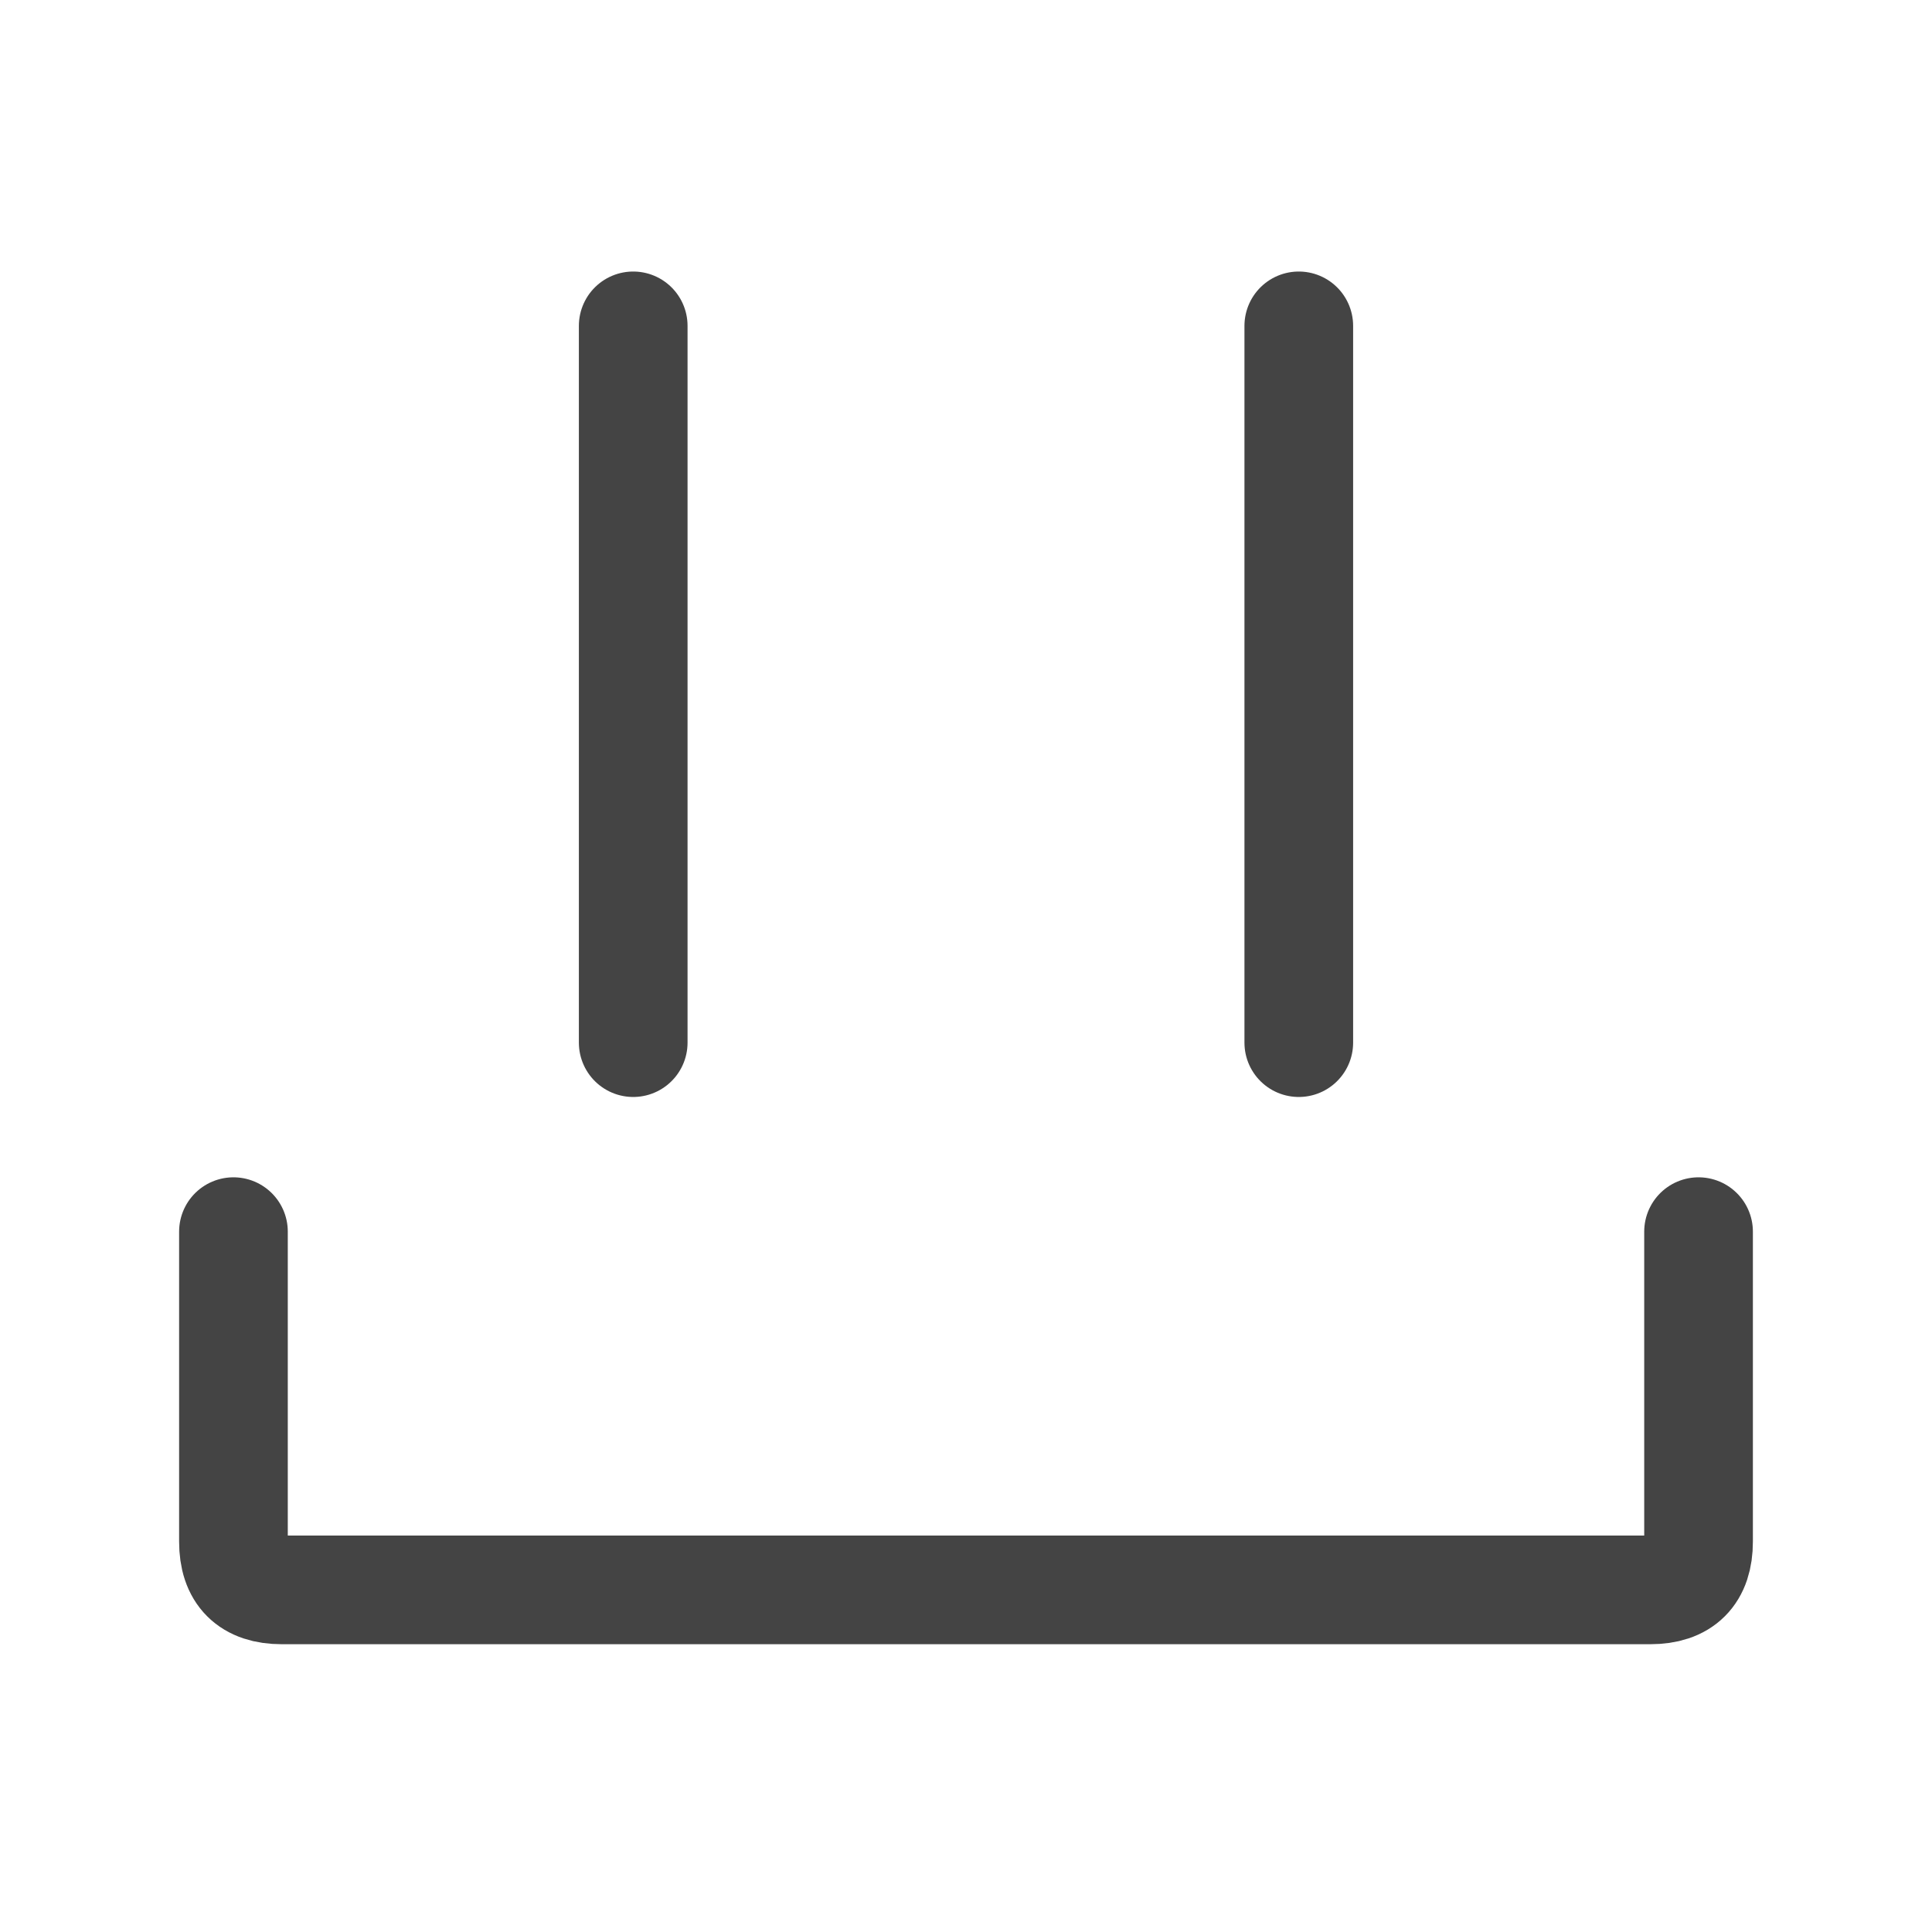
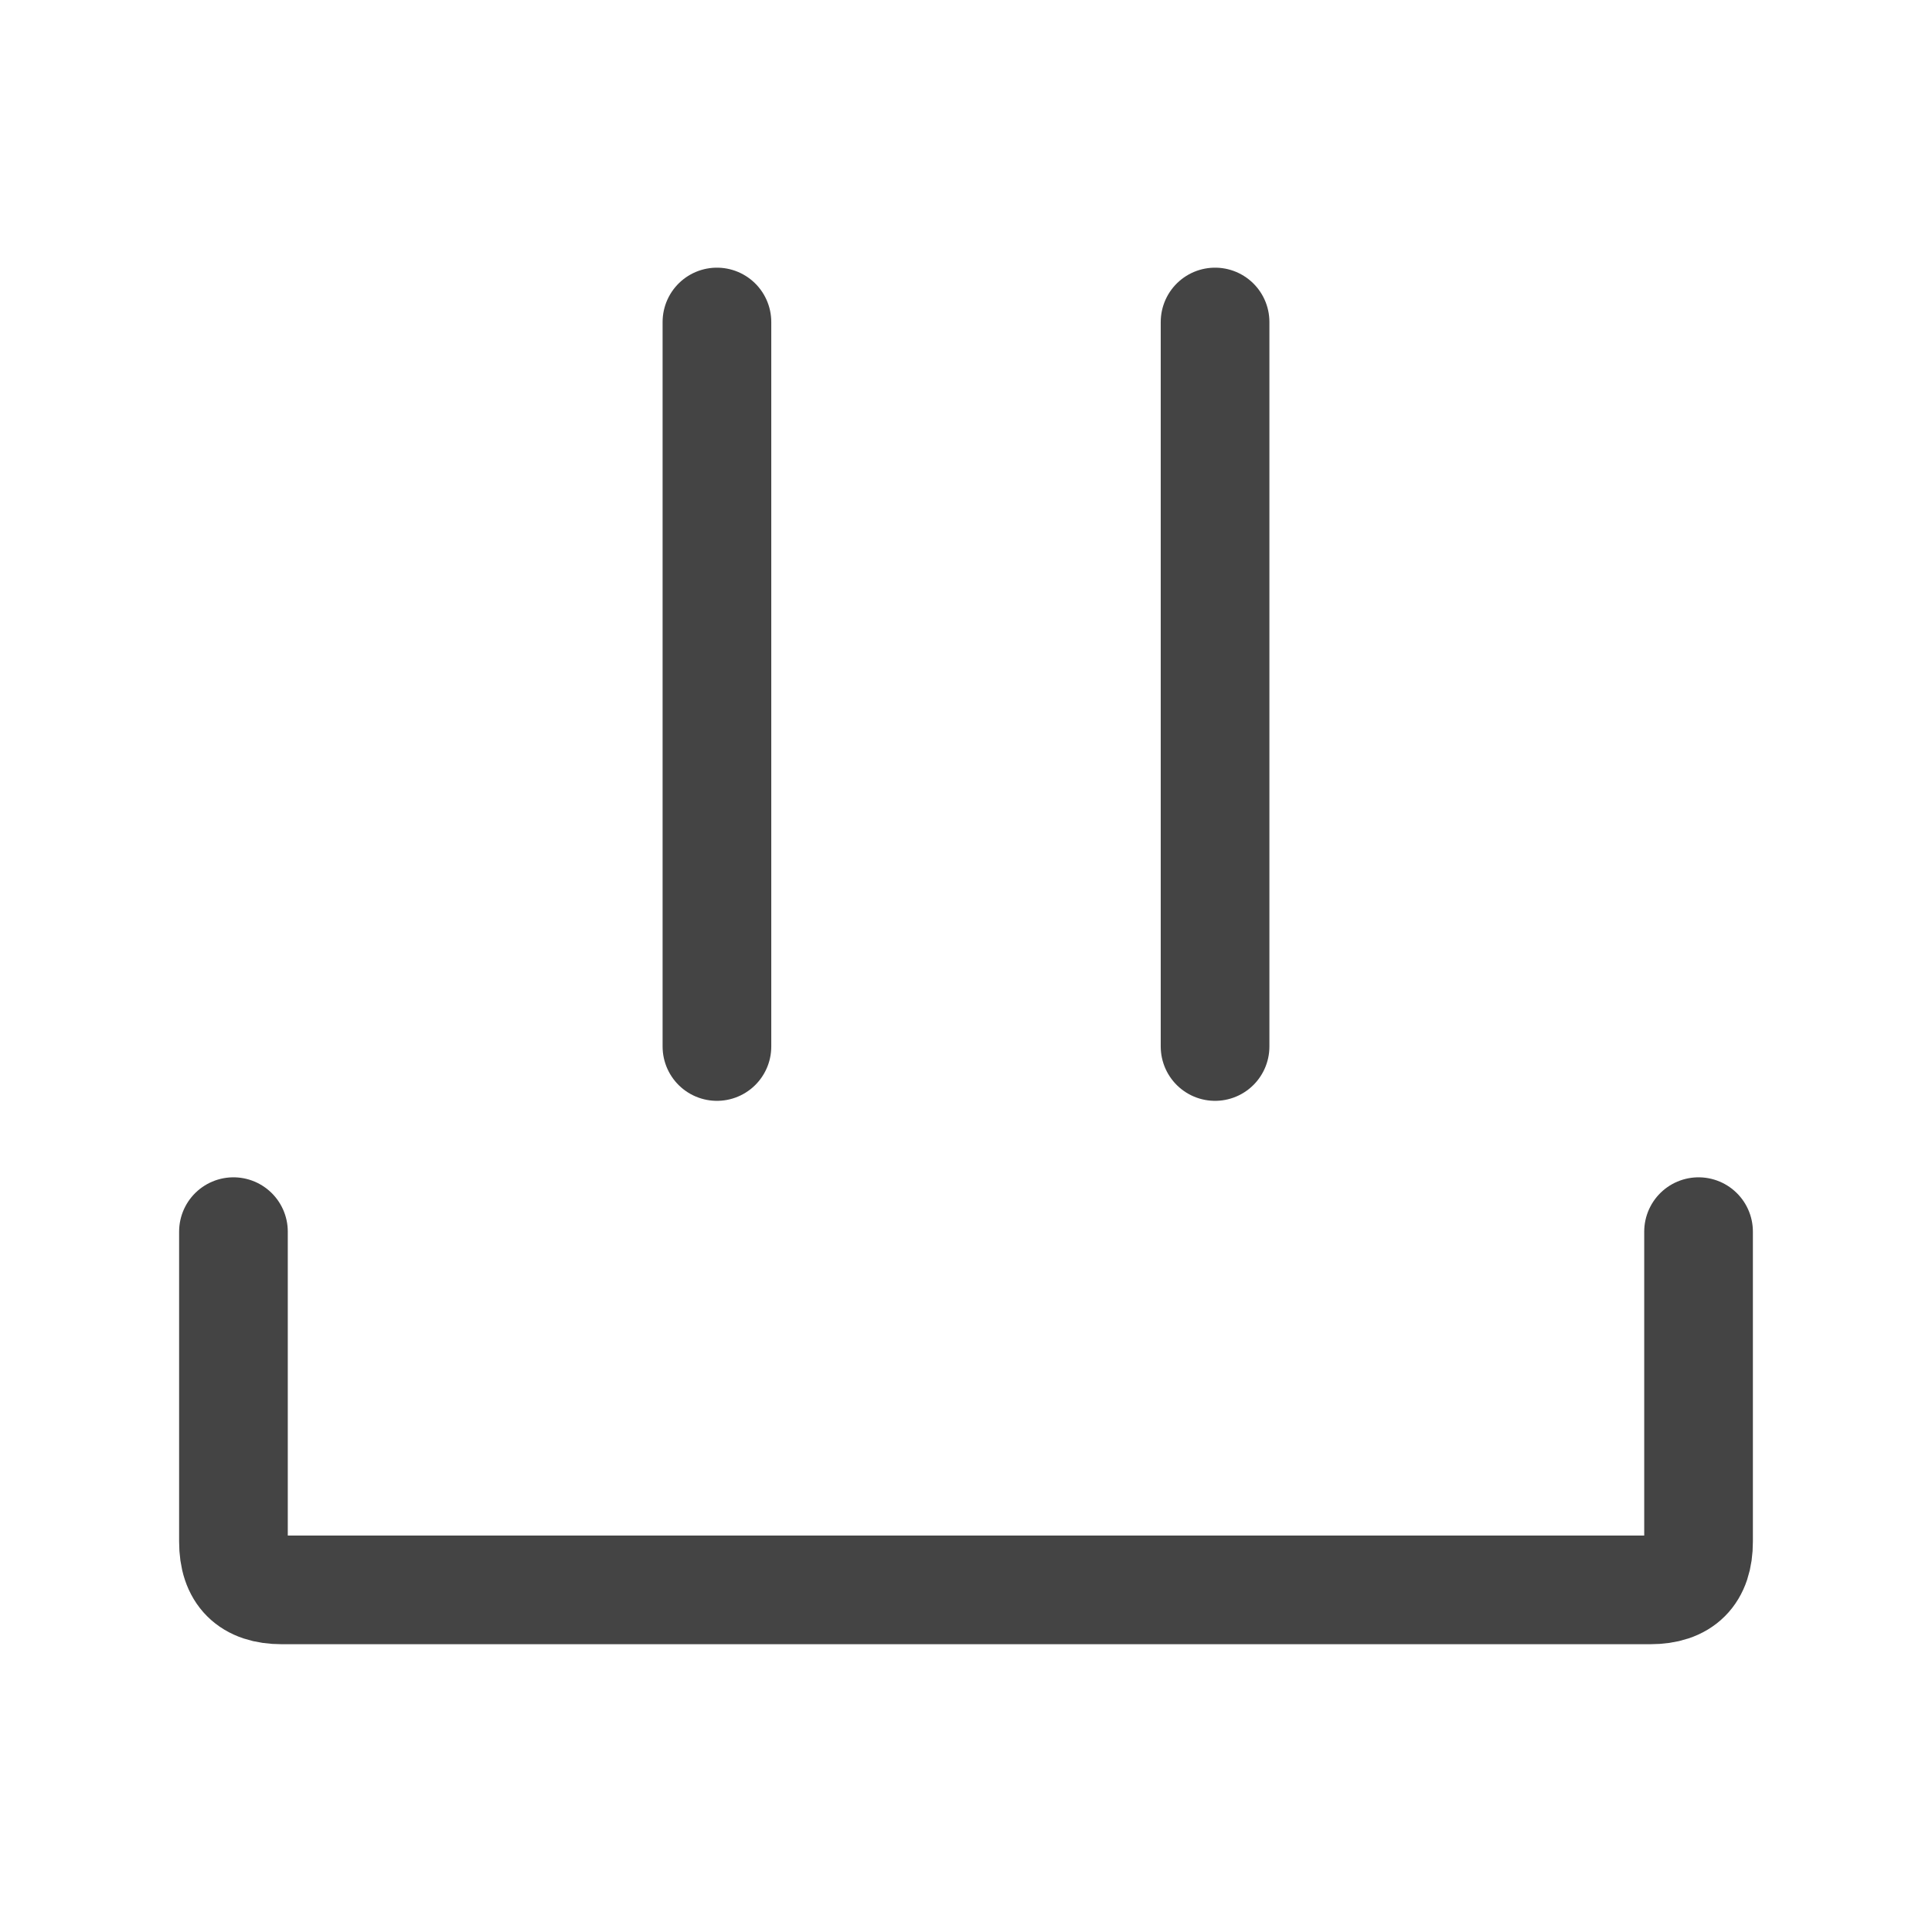
- <svg xmlns="http://www.w3.org/2000/svg" width="384" height="384" viewBox="0 0 24 24" fill="none">
-   <g stroke="#444444" stroke-width="1.35" stroke-linecap="round" stroke-linejoin="round">
-     <path d="M7.866 4.048v8.904m8.268 0V4.048" />
-     <path d="M2.9 15.3v3.85q0 .6.6.6h17q.6 0 .6-.6V15.3" />
+ <svg xmlns="http://www.w3.org/2000/svg" width="384" height="384" viewBox="0 0 24 24">
+   <g fill="none" stroke="#444444" stroke-width="1.35" stroke-linecap="round" stroke-linejoin="round">
+     <path d="M8.906 4v9M15.094 13v-9" />
+     <path data-role="tray" d="M2.9 15.3v3.85q0 .6.6.6h17q.6 0 .6-.6V15.3" />
  </g>
</svg>
